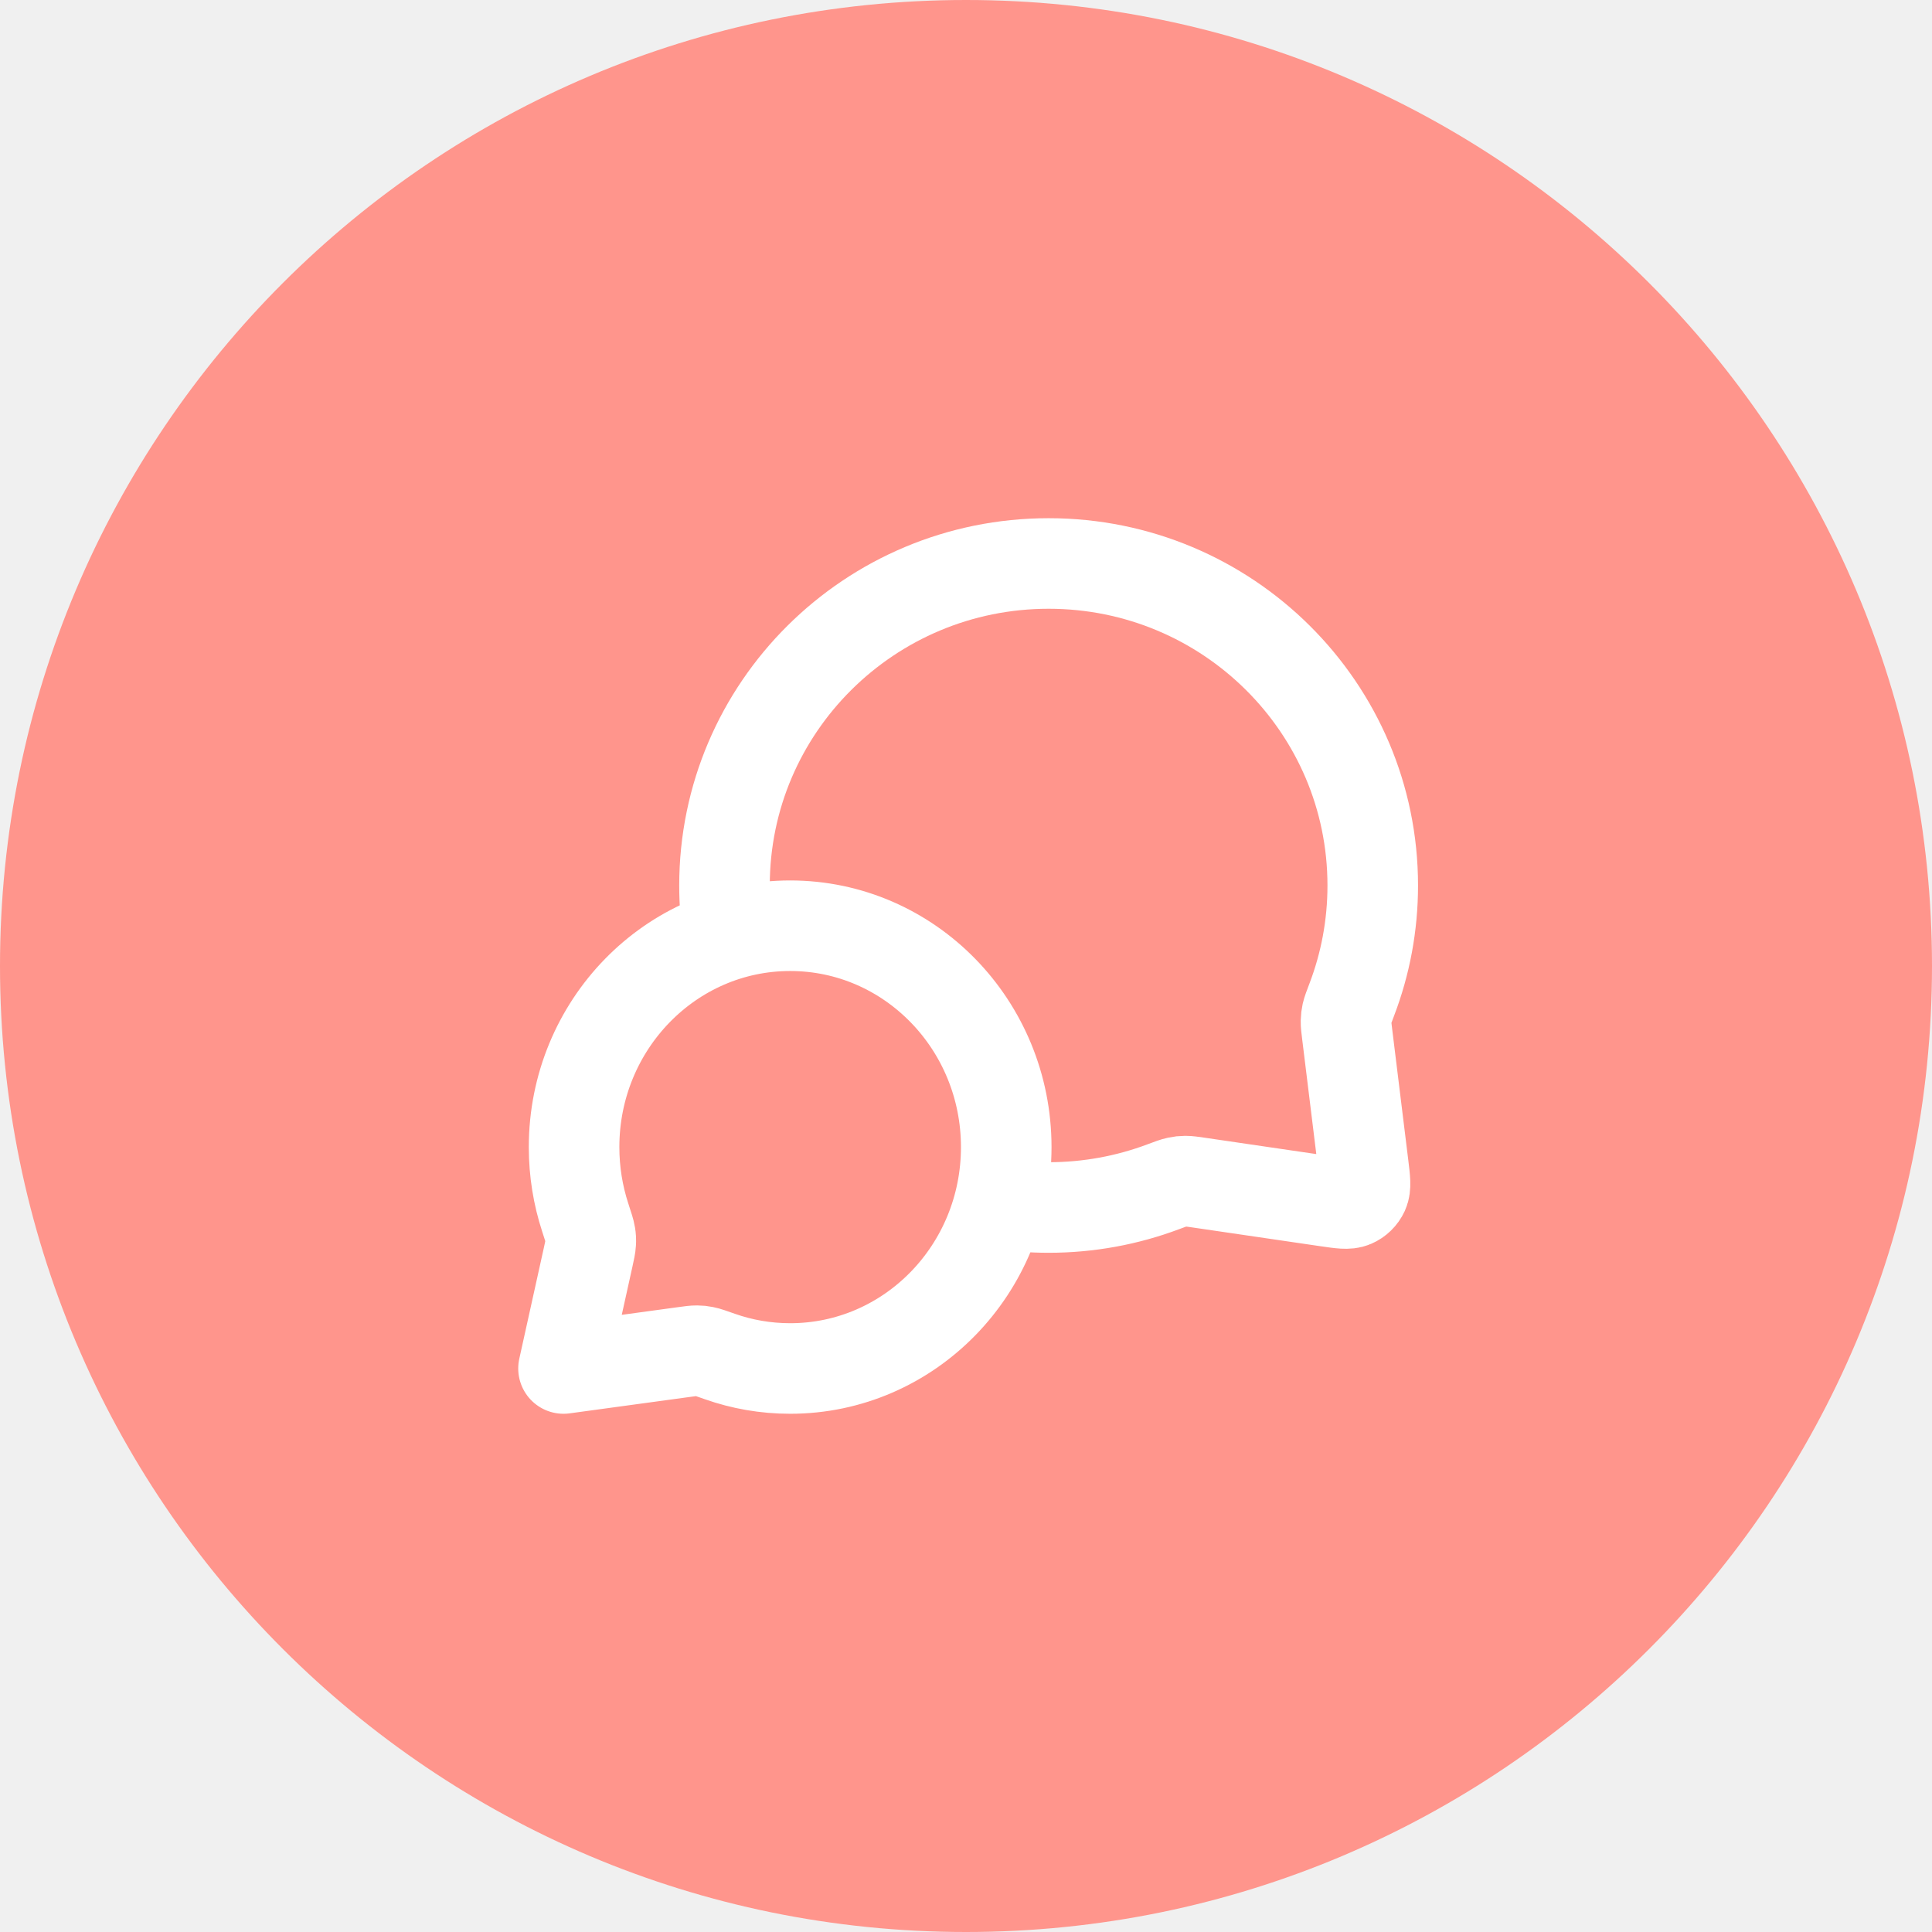
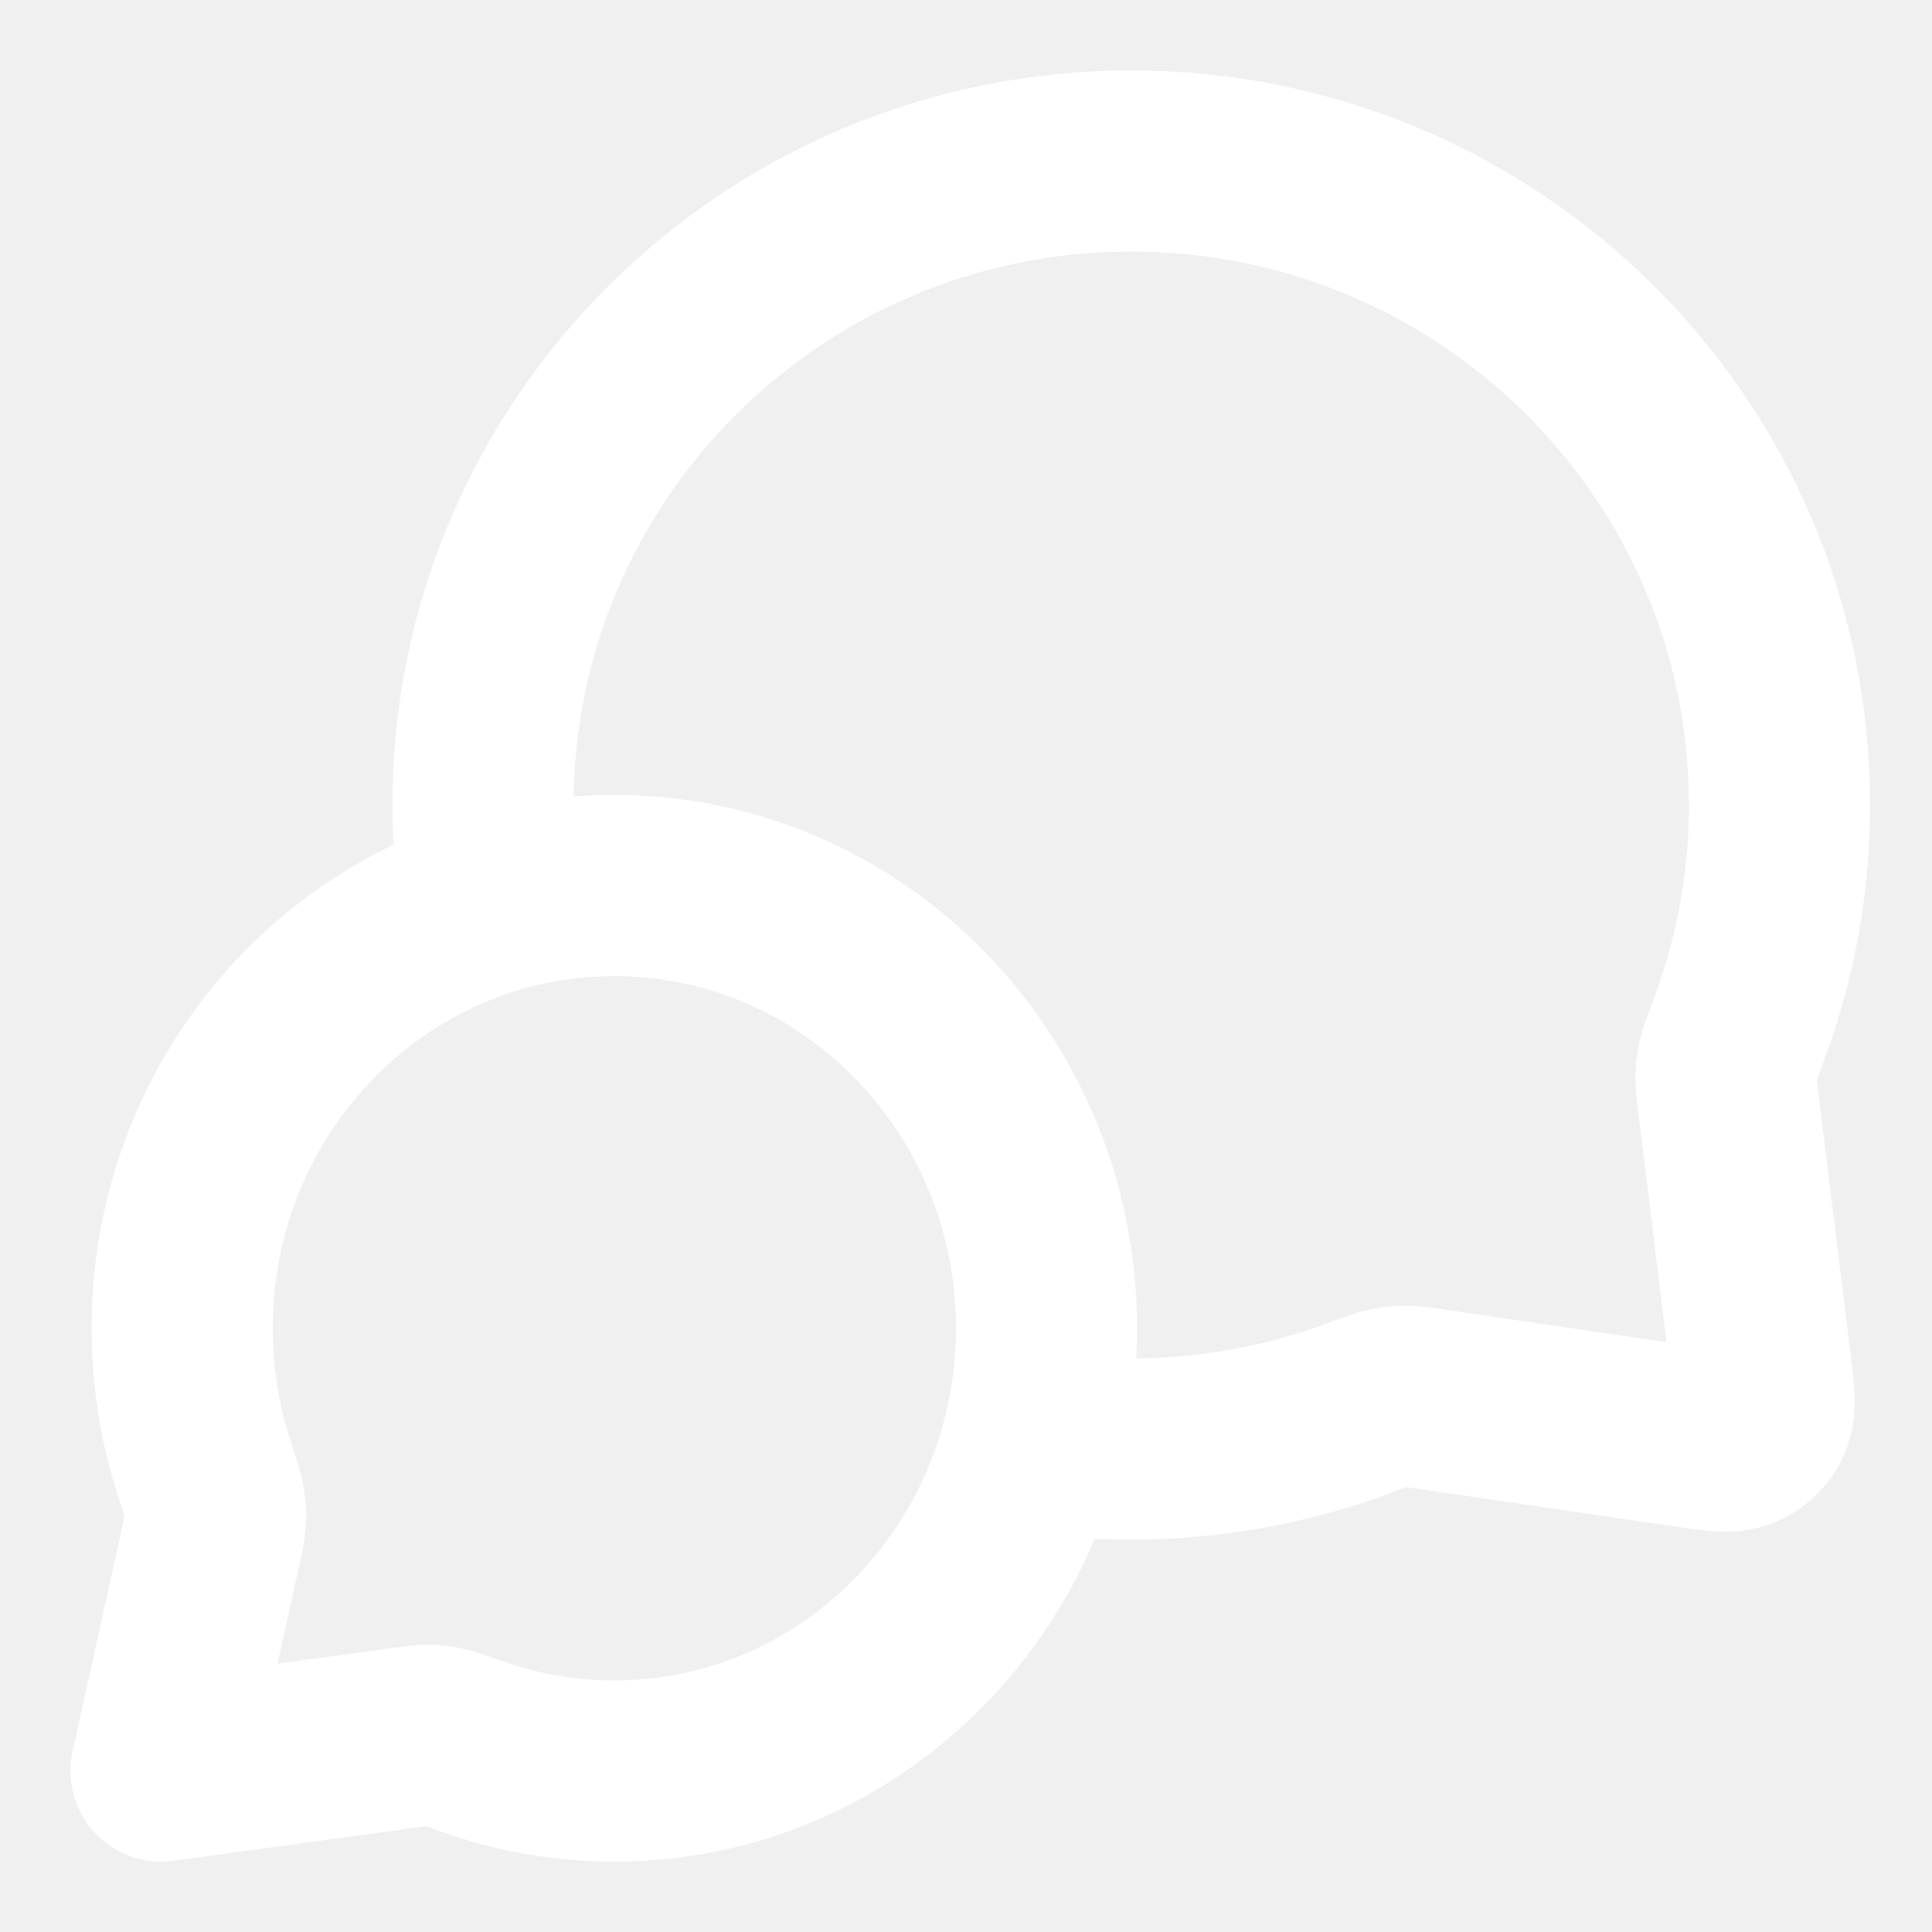
- <svg xmlns="http://www.w3.org/2000/svg" width="64" height="64" viewBox="0 0 64 64" fill="none">
-   <rect width="64" height="64" rx="32" fill="#FF958C" />
-   <path d="M24.126 30.972C24.043 30.438 24 29.89 24 29.333C24 23.442 28.807 18.666 34.737 18.666C40.666 18.666 45.474 23.442 45.474 29.333C45.474 30.664 45.228 31.938 44.78 33.112C44.687 33.356 44.641 33.478 44.619 33.574C44.599 33.668 44.59 33.734 44.588 33.831C44.586 33.929 44.599 34.036 44.626 34.251L45.162 38.611C45.22 39.083 45.249 39.319 45.171 39.491C45.102 39.641 44.98 39.761 44.828 39.826C44.655 39.9 44.419 39.866 43.949 39.797L39.702 39.174C39.48 39.142 39.369 39.126 39.268 39.126C39.168 39.127 39.099 39.134 39.002 39.155C38.903 39.175 38.776 39.223 38.524 39.317C37.346 39.758 36.07 40 34.737 40C34.179 40 33.632 39.958 33.097 39.876M26.175 45.333C30.129 45.333 33.333 42.05 33.333 38C33.333 33.95 30.129 30.666 26.175 30.666C22.222 30.666 19.017 33.95 19.017 38C19.017 38.814 19.147 39.597 19.386 40.329C19.487 40.638 19.538 40.793 19.554 40.898C19.572 41.009 19.575 41.071 19.568 41.182C19.562 41.289 19.535 41.41 19.482 41.651L18.667 45.333L22.66 44.788C22.878 44.758 22.987 44.743 23.082 44.744C23.182 44.745 23.235 44.75 23.333 44.77C23.427 44.788 23.566 44.837 23.843 44.935C24.574 45.193 25.359 45.333 26.175 45.333Z" stroke="white" stroke-width="3" stroke-linecap="round" stroke-linejoin="round" />
+ <svg xmlns="http://www.w3.org/2000/svg" width="32" height="32" viewBox="0 0 32 32" fill="none">
+   <path d="M8.126 14.972C8.043 14.438 8 13.891 8 13.334C8 7.443 12.807 2.667 18.737 2.667C24.666 2.667 29.474 7.443 29.474 13.334C29.474 14.664 29.228 15.938 28.78 17.113C28.687 17.357 28.64 17.479 28.619 17.574C28.598 17.669 28.59 17.735 28.588 17.832C28.586 17.929 28.599 18.037 28.625 18.251L29.162 22.612C29.22 23.084 29.249 23.32 29.171 23.491C29.102 23.642 28.98 23.761 28.828 23.826C28.655 23.901 28.419 23.866 27.949 23.797L23.702 23.175C23.48 23.142 23.369 23.126 23.268 23.127C23.168 23.127 23.099 23.135 23.001 23.155C22.903 23.176 22.776 23.223 22.524 23.318C21.346 23.759 20.07 24 18.737 24C18.179 24 17.631 23.958 17.097 23.877M10.175 29.334C14.129 29.334 17.333 26.05 17.333 22C17.333 17.95 14.129 14.667 10.175 14.667C6.222 14.667 3.017 17.95 3.017 22C3.017 22.814 3.147 23.598 3.386 24.329C3.487 24.639 3.537 24.793 3.554 24.899C3.571 25.009 3.574 25.071 3.568 25.183C3.562 25.289 3.535 25.41 3.482 25.651L2.667 29.334L6.66 28.788C6.878 28.759 6.987 28.744 7.082 28.744C7.182 28.745 7.235 28.75 7.333 28.77C7.427 28.789 7.565 28.838 7.843 28.936C8.574 29.194 9.359 29.334 10.175 29.334Z" stroke="white" stroke-width="3" stroke-linecap="round" stroke-linejoin="round" />
</svg>
